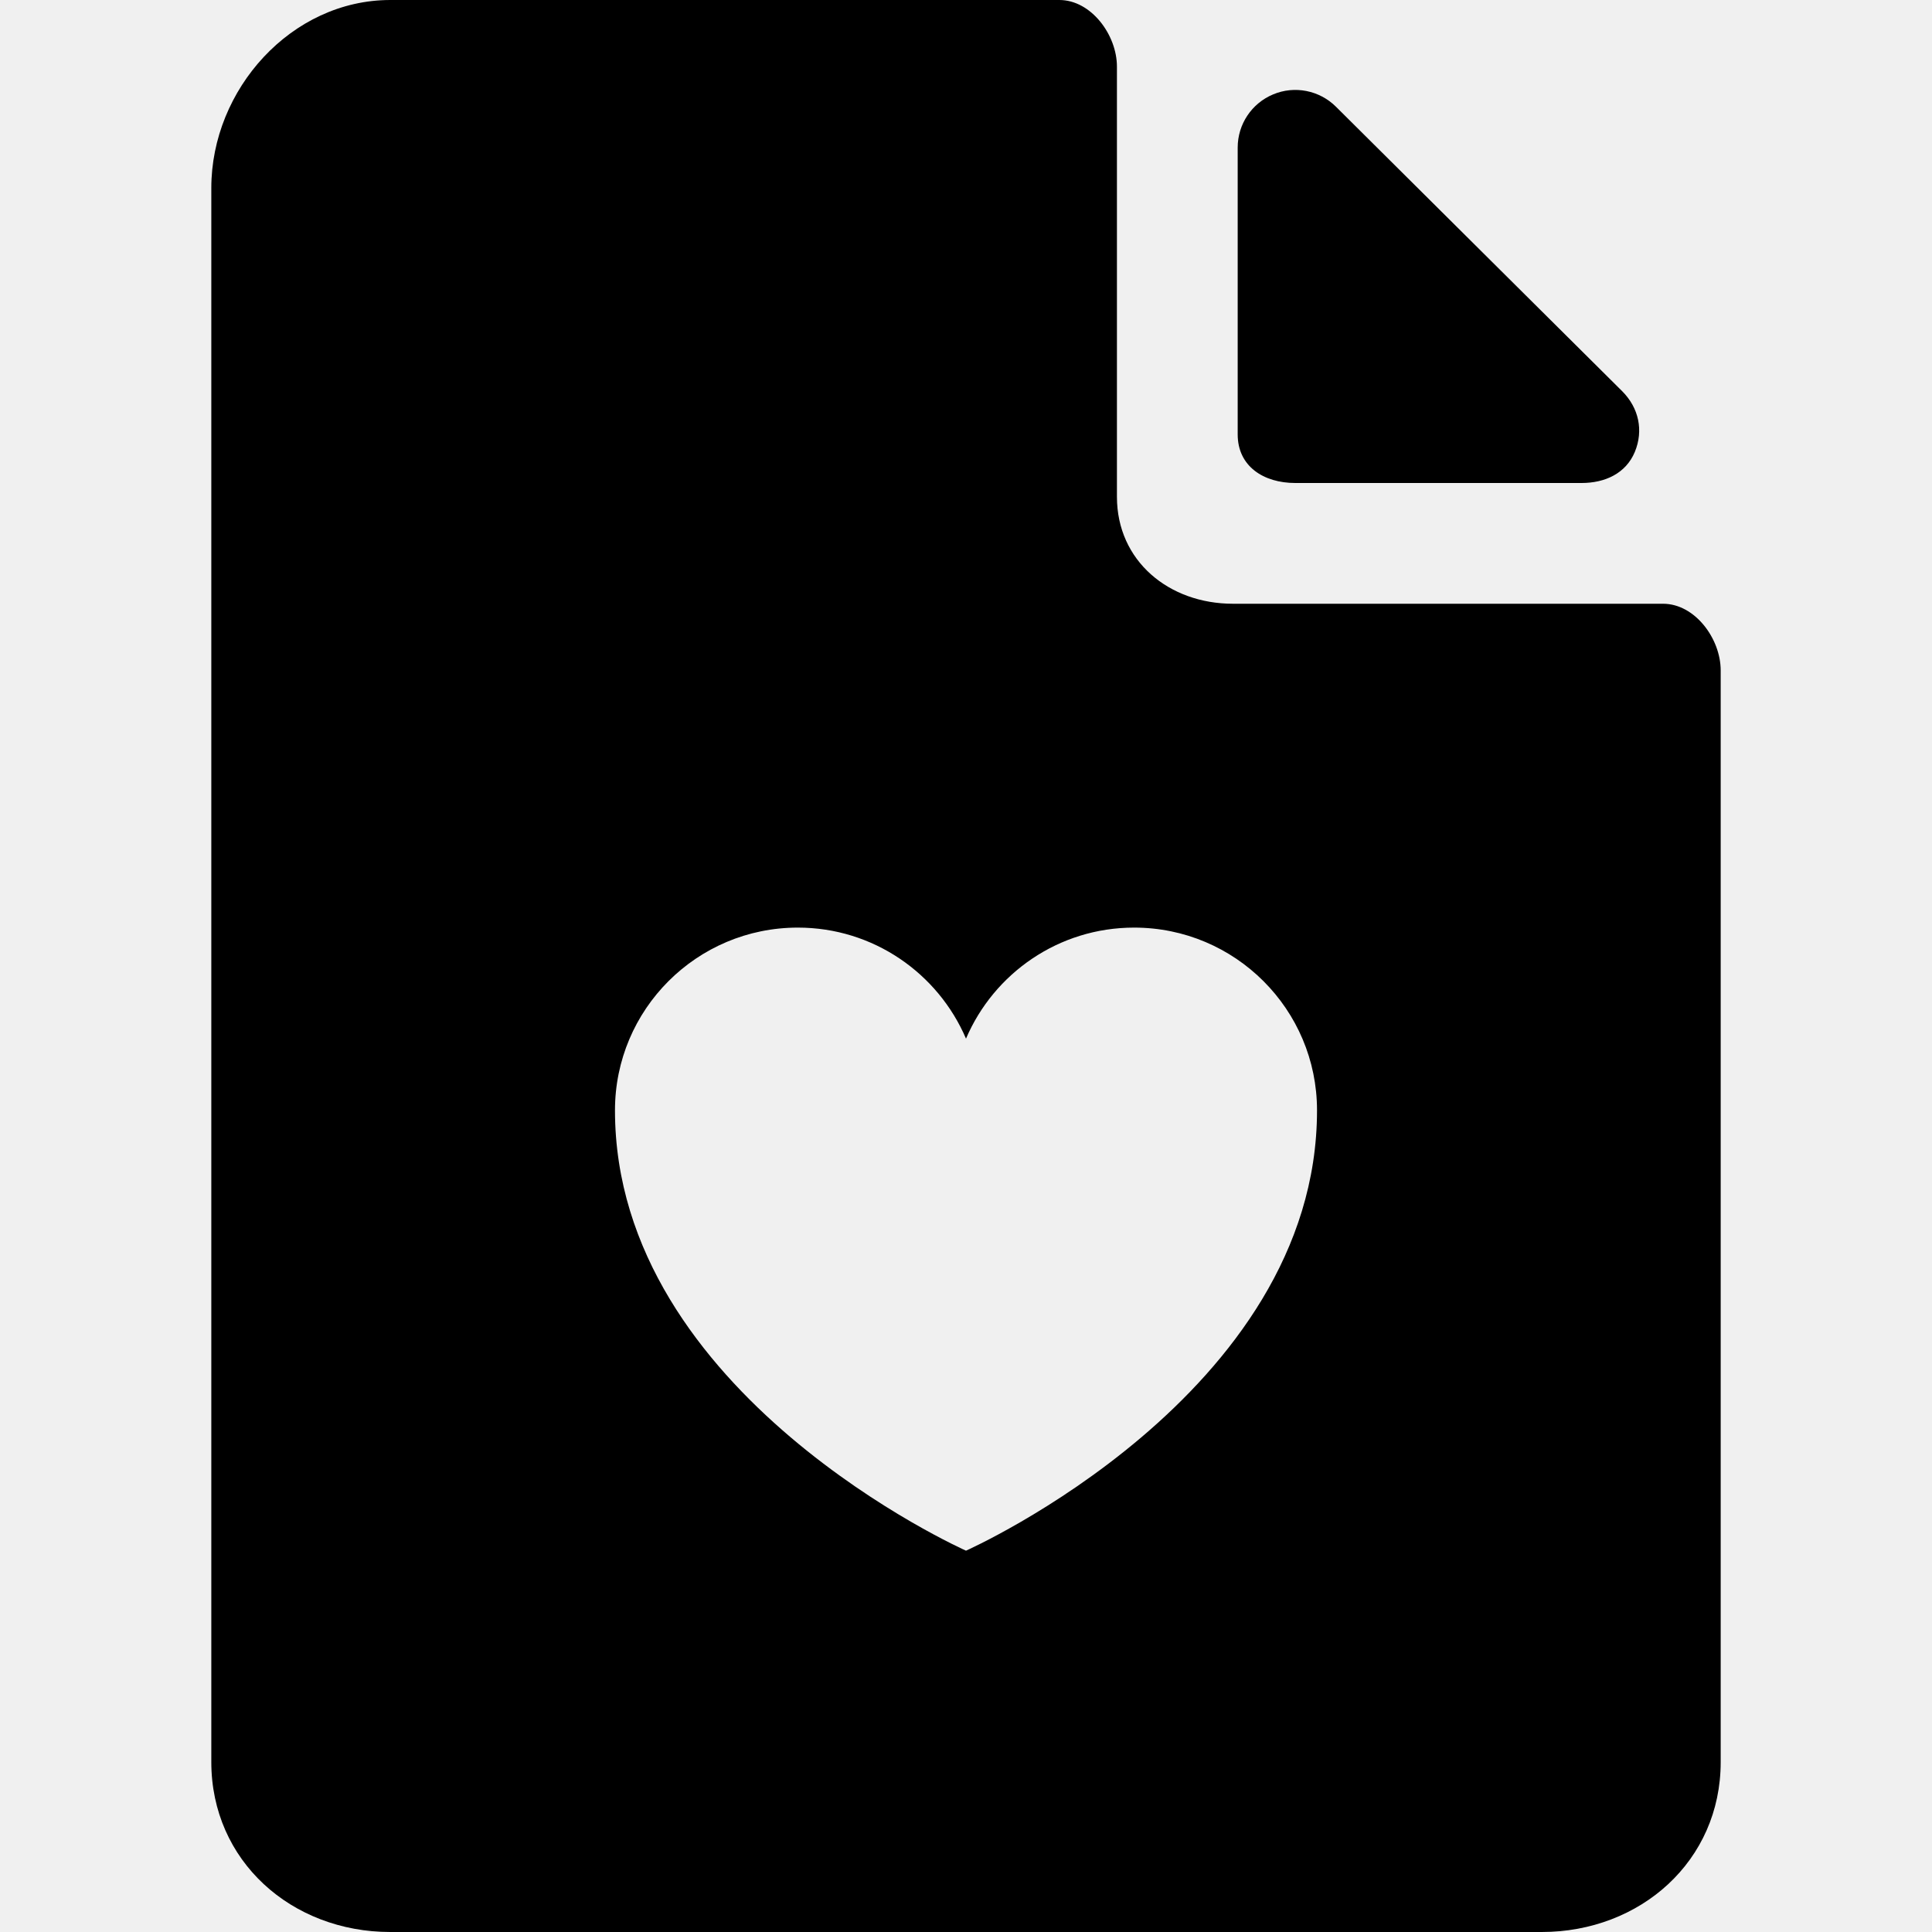
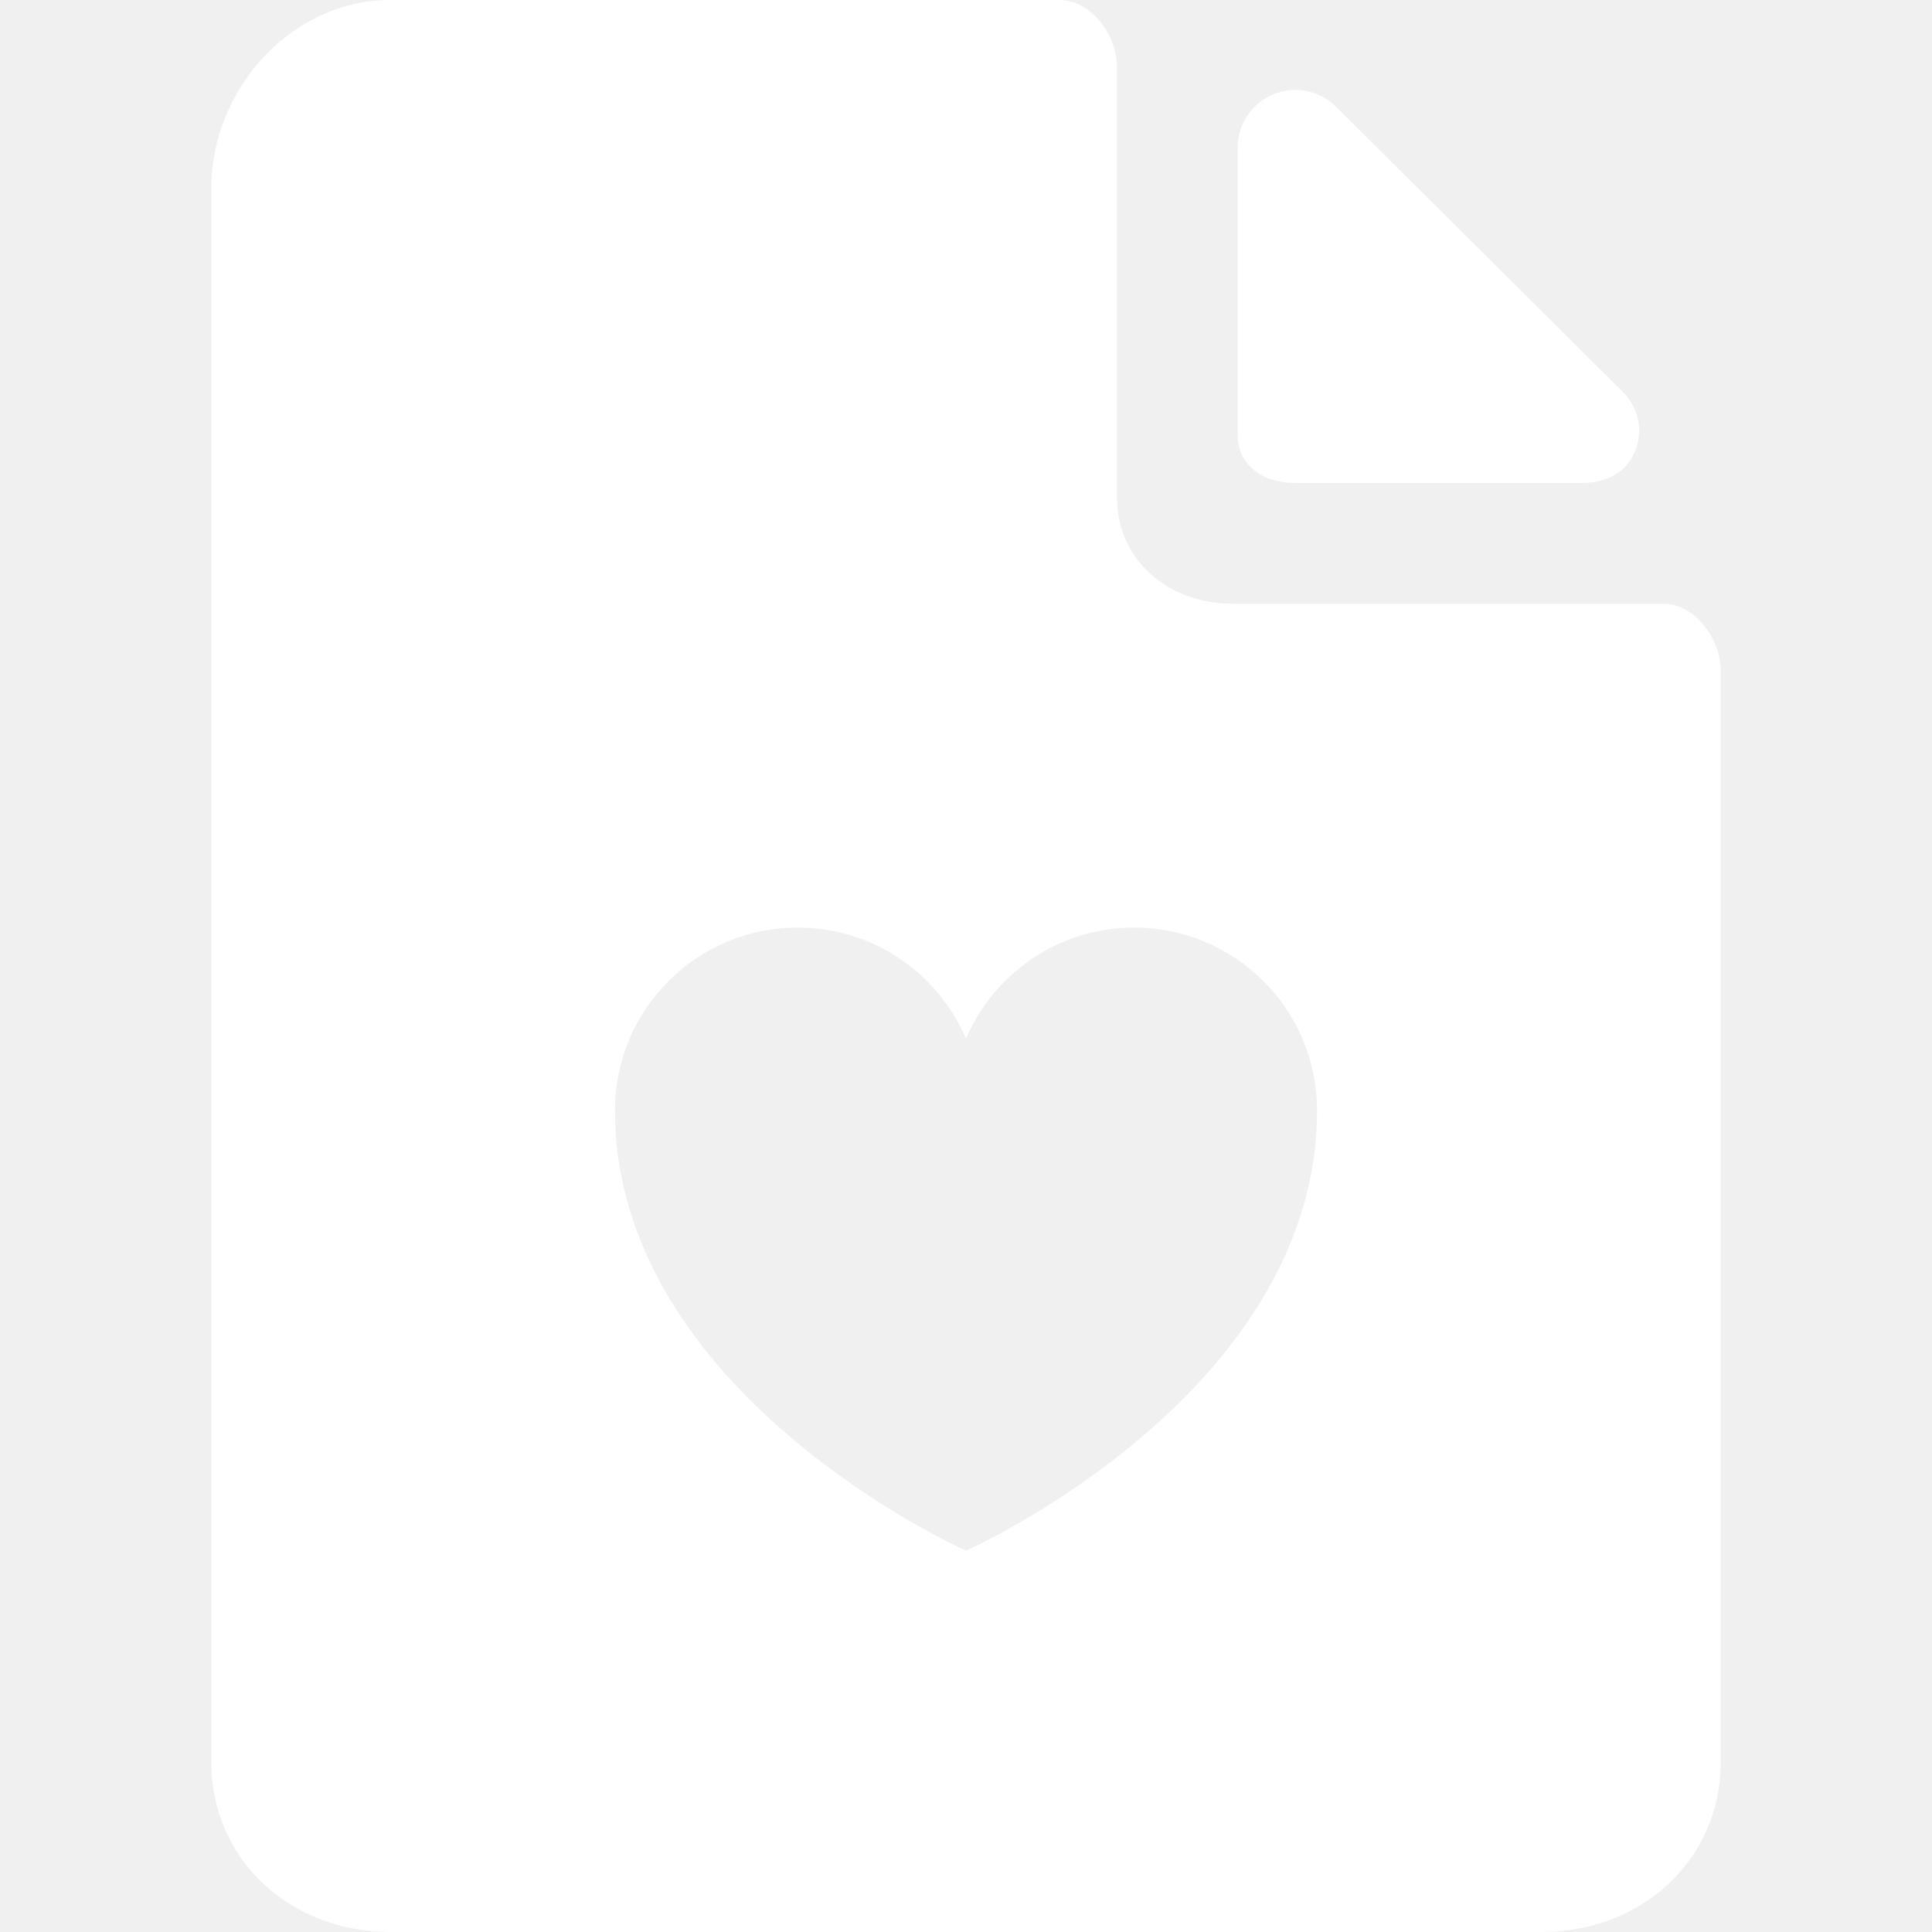
- <svg xmlns="http://www.w3.org/2000/svg" fill="#000000" version="1.1" width="800px" height="800px" viewBox="0 0 25 32" xml:space="preserve">
+ <svg xmlns="http://www.w3.org/2000/svg" fill="#fff" version="1.1" width="800px" height="800px" viewBox="0 0 25 32" xml:space="preserve">
  <g id="file-liked">
    <path d="M17.954,8h4.742c0.386,0,0.733-0.157,0.882-0.515c0.147-0.356,0.065-0.729-0.207-1.003l-4.744-4.715   c-0.273-0.271-0.684-0.353-1.039-0.204C17.231,1.711,17,2.059,17,2.444v4.751C17,7.723,17.428,8,17.954,8z" />
    <path d="M24.046,10h-7.124C15.86,10,15,9.29,15,8.229V1.104C15,0.577,14.572,0,14.046,0H2.965C1.328,0,0,1.478,0,3.114v26.071   C0,30.823,1.328,32,2.965,32h19.07C23.672,32,25,30.823,25,29.186V11.104C25,10.577,24.572,10,24.046,10z M12.5,25.684   c0,0-5.814-2.582-5.814-7.293c0-1.672,1.355-3.027,3.029-3.027c1.25,0,2.322,0.758,2.785,1.839   c0.462-1.081,1.534-1.839,2.785-1.839c1.673,0,3.029,1.355,3.029,3.027C18.314,23.102,12.5,25.684,12.5,25.684z" />
  </g>
  <g id="Layer_1">
</g>
</svg>
